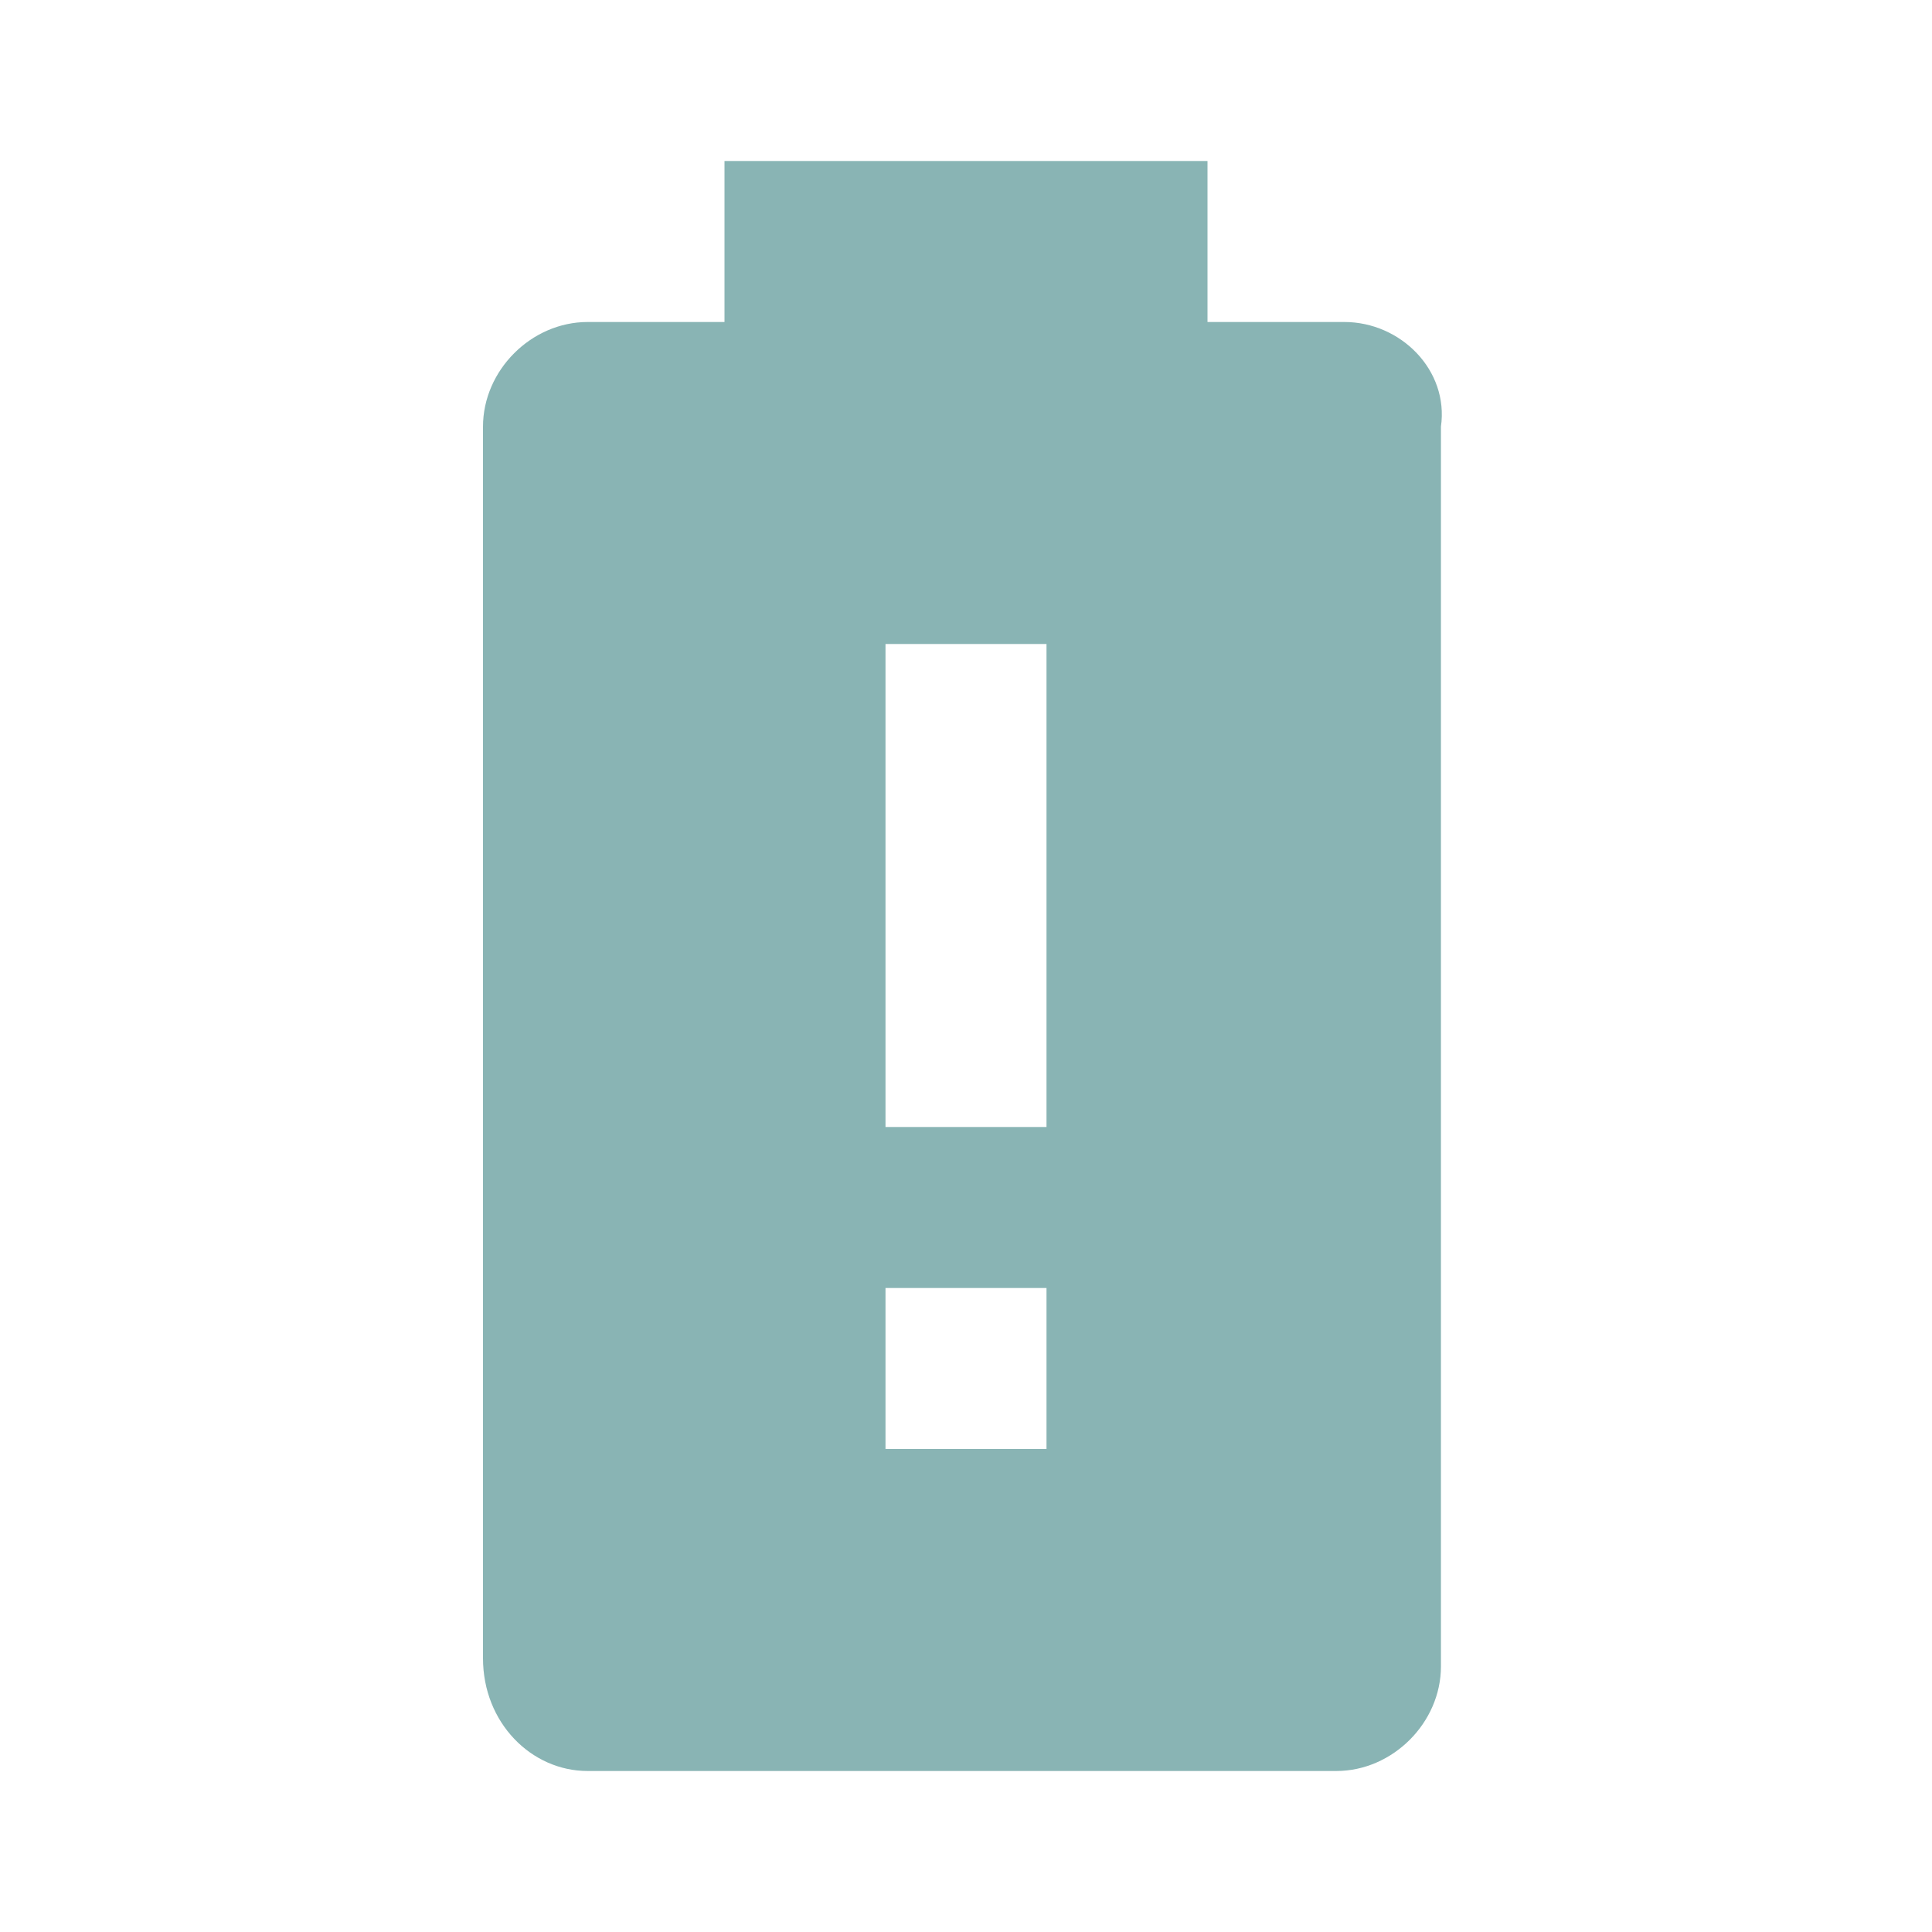
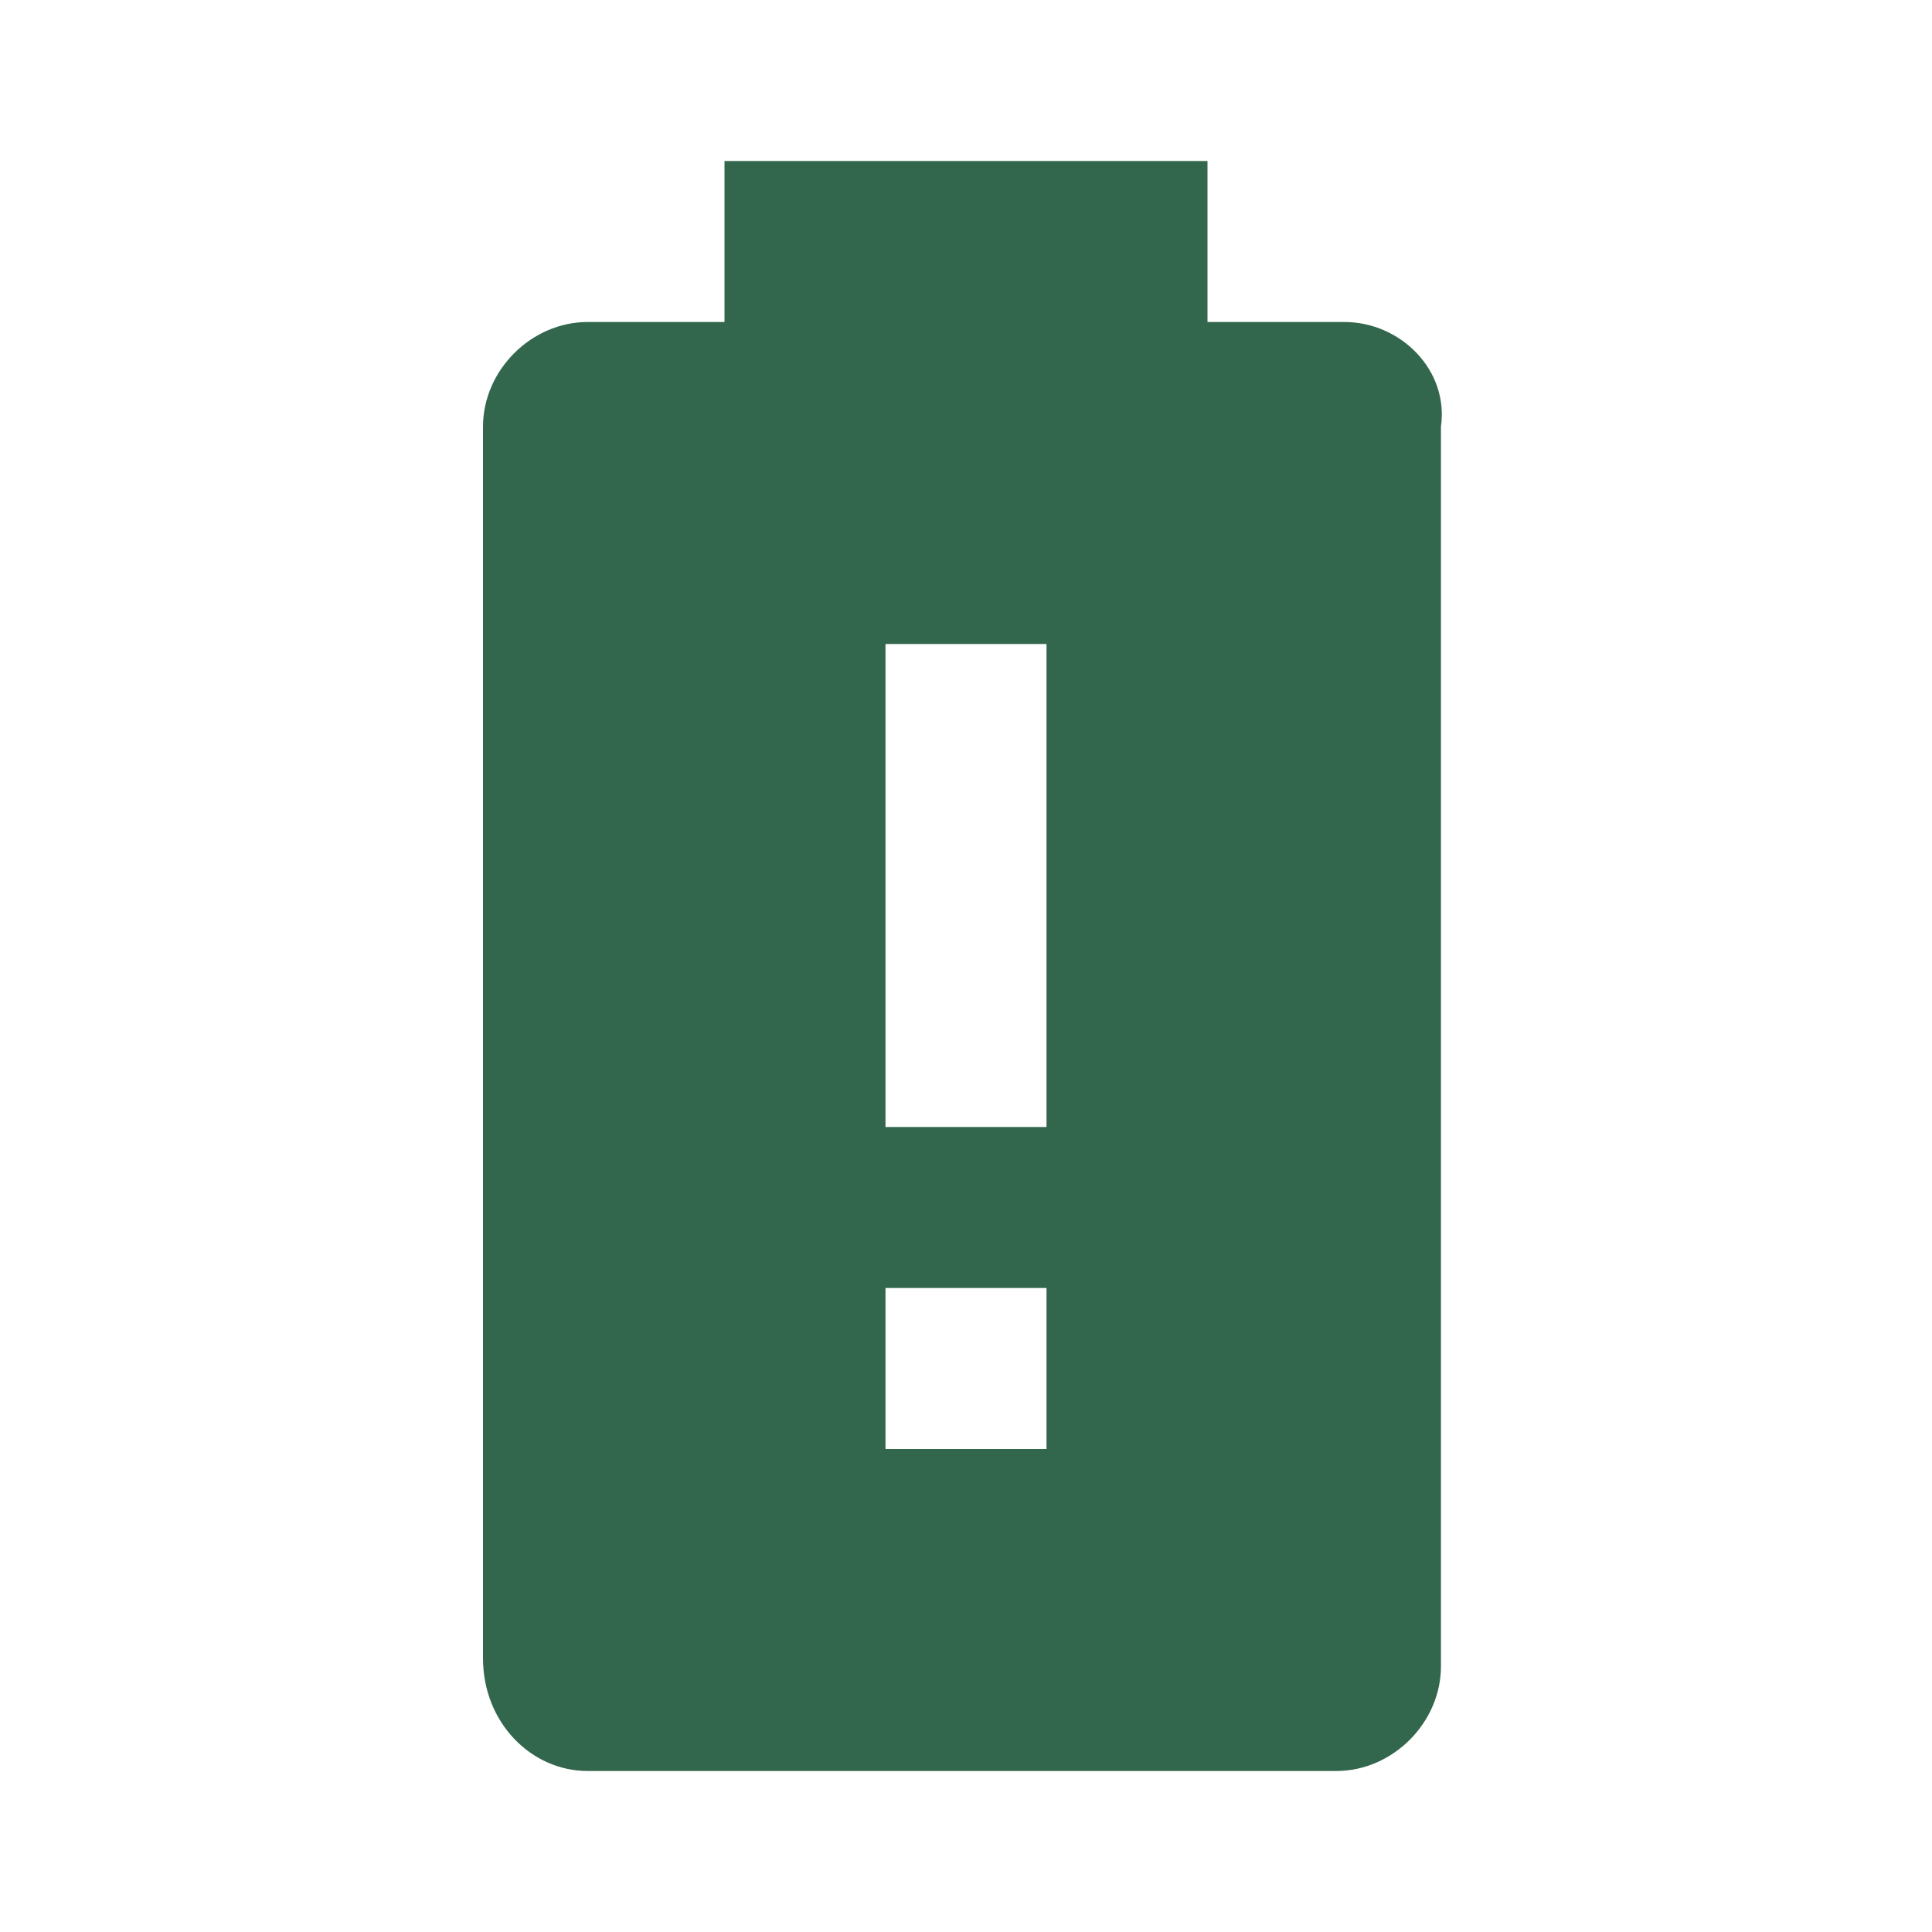
<svg xmlns="http://www.w3.org/2000/svg" viewBox="0 0 24 24">
-   <path d="M13 14H11V8H13M13 18H11V16H13M16.7 4H15V2H9V4H7.3C6.6 4 6 4.6 6 5.3V20.6C6 21.4 6.6 22 7.3 22H16.6C17.3 22 17.9 21.4 17.9 20.7V5.3C18 4.6 17.4 4 16.7 4Z" fill="#89B4B4" />
+   <path d="M13 14H11V8H13M13 18H11V16H13M16.7 4H15V2H9V4H7.3C6.6 4 6 4.6 6 5.3V20.6C6 21.4 6.6 22 7.3 22H16.6C17.3 22 17.9 21.4 17.9 20.7V5.3C18 4.6 17.4 4 16.7 4Z" fill="#33674D" />
</svg>
